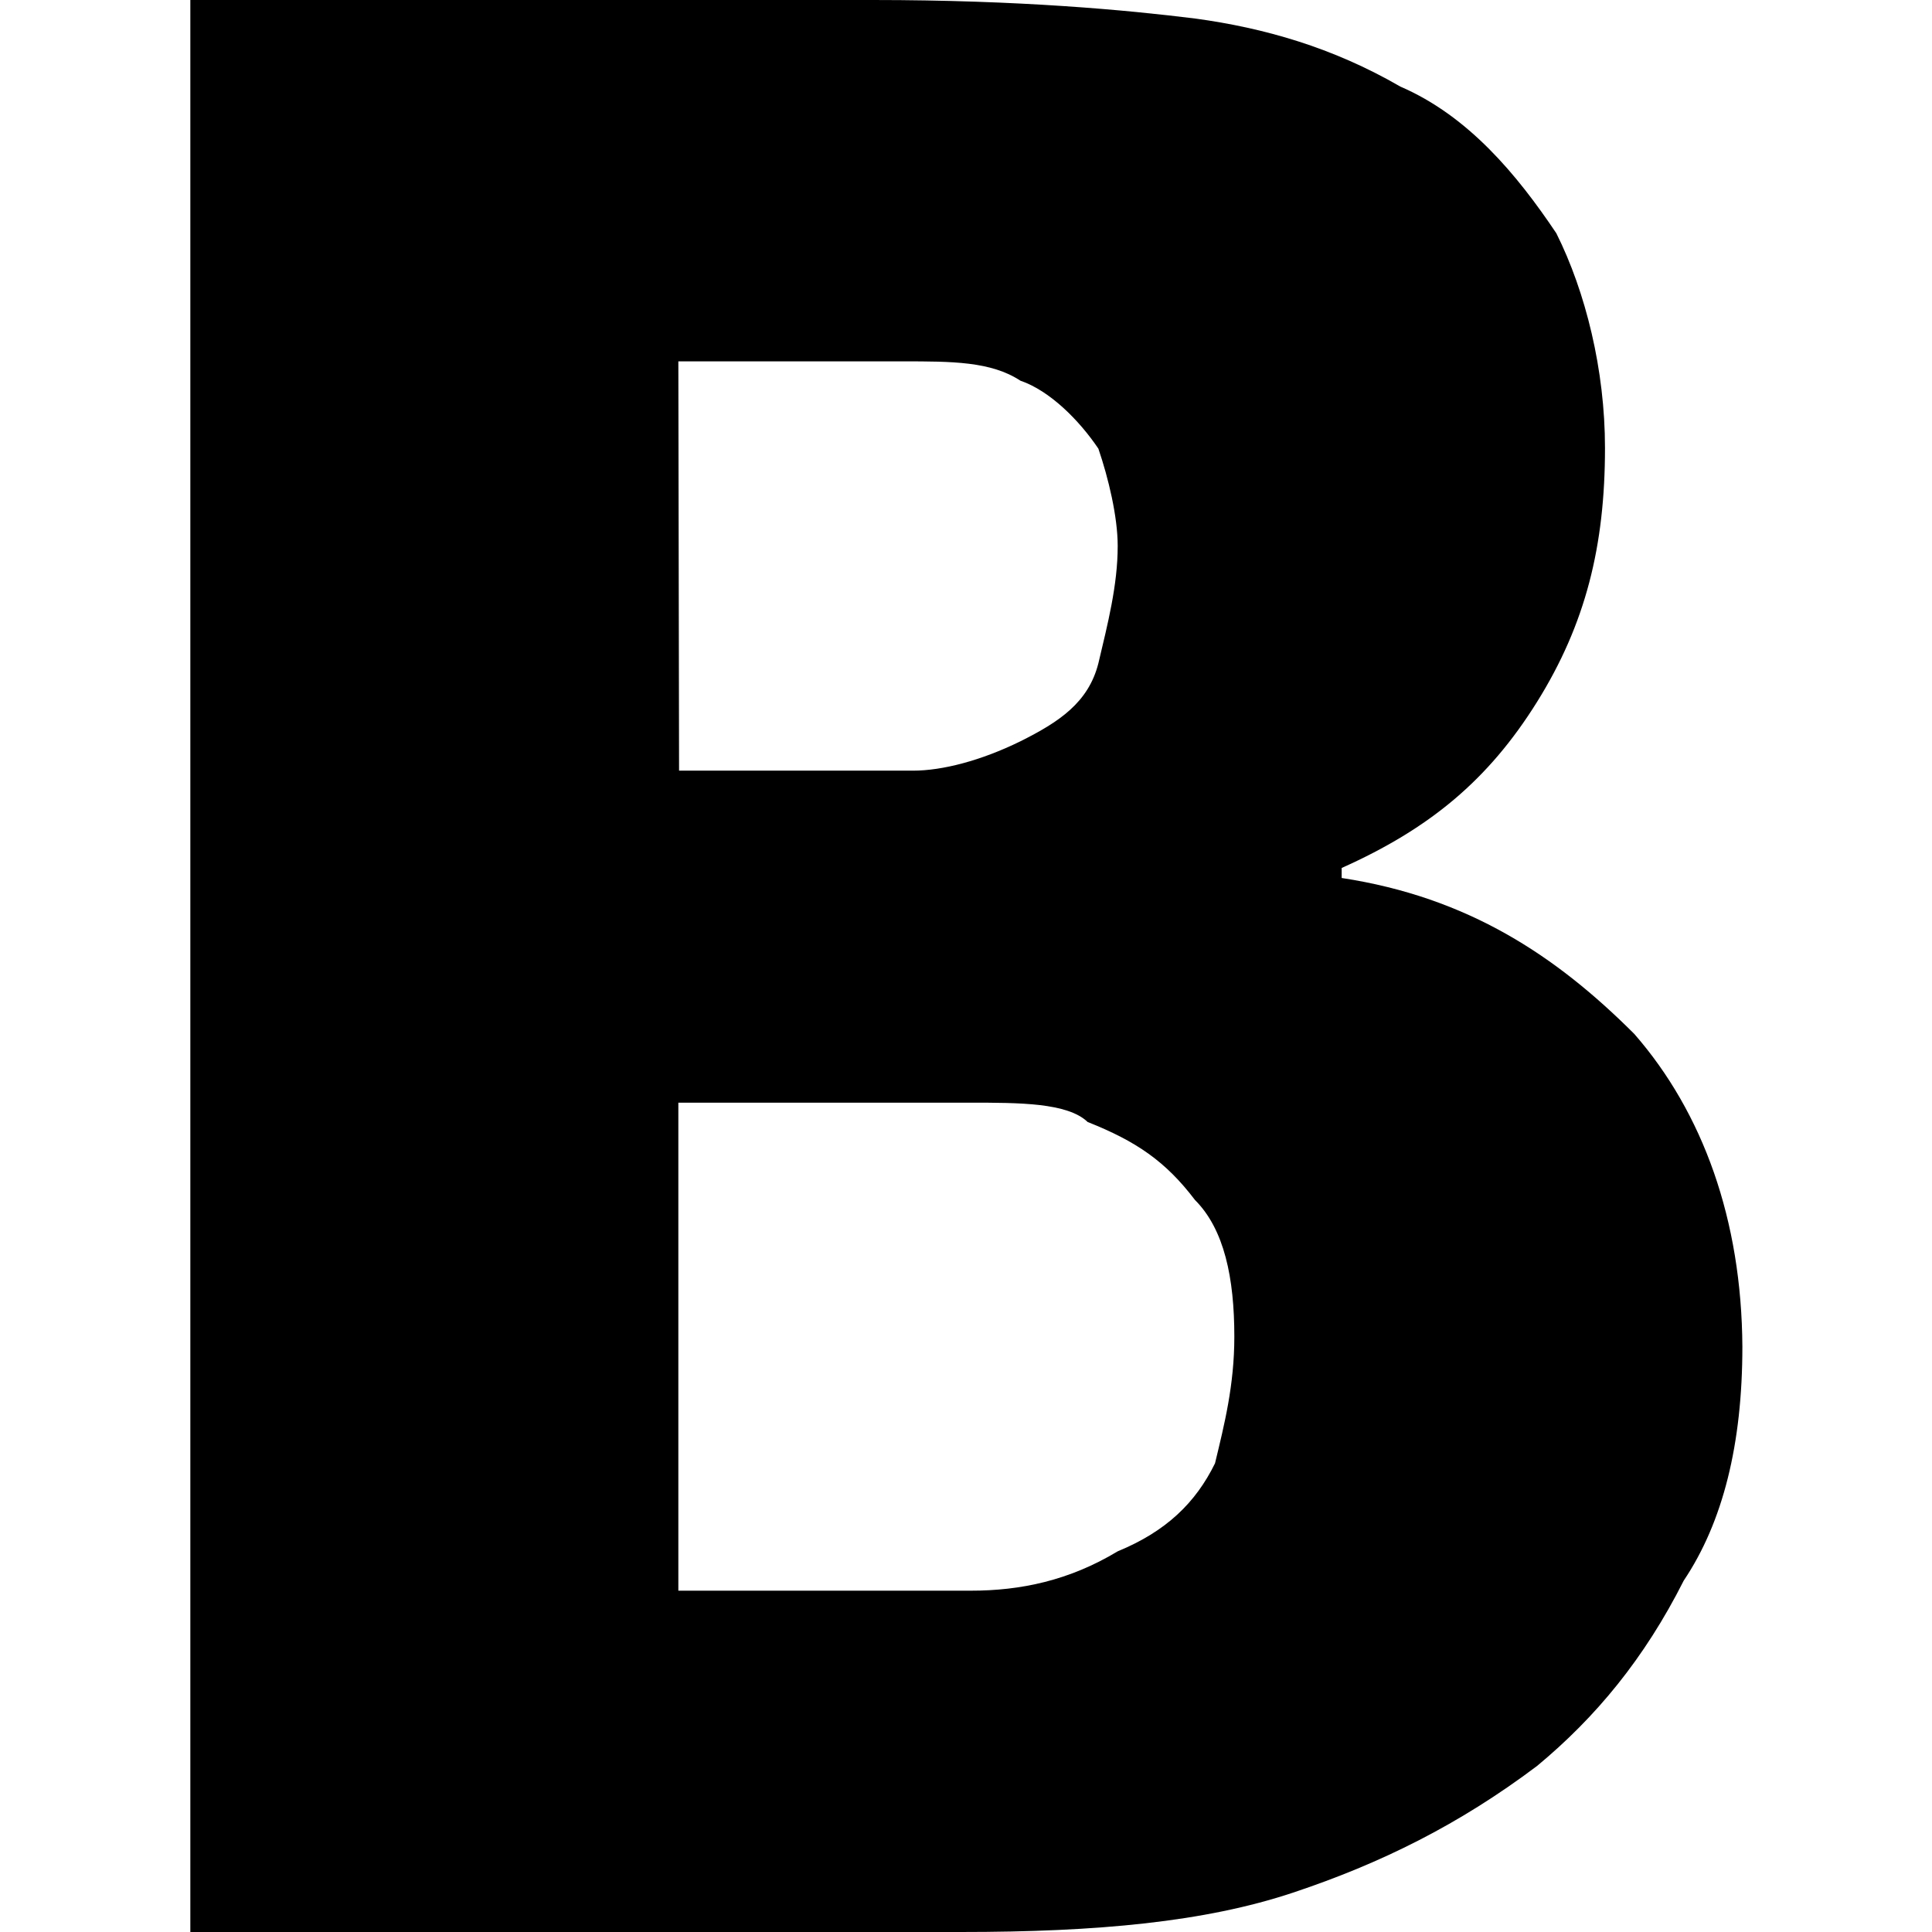
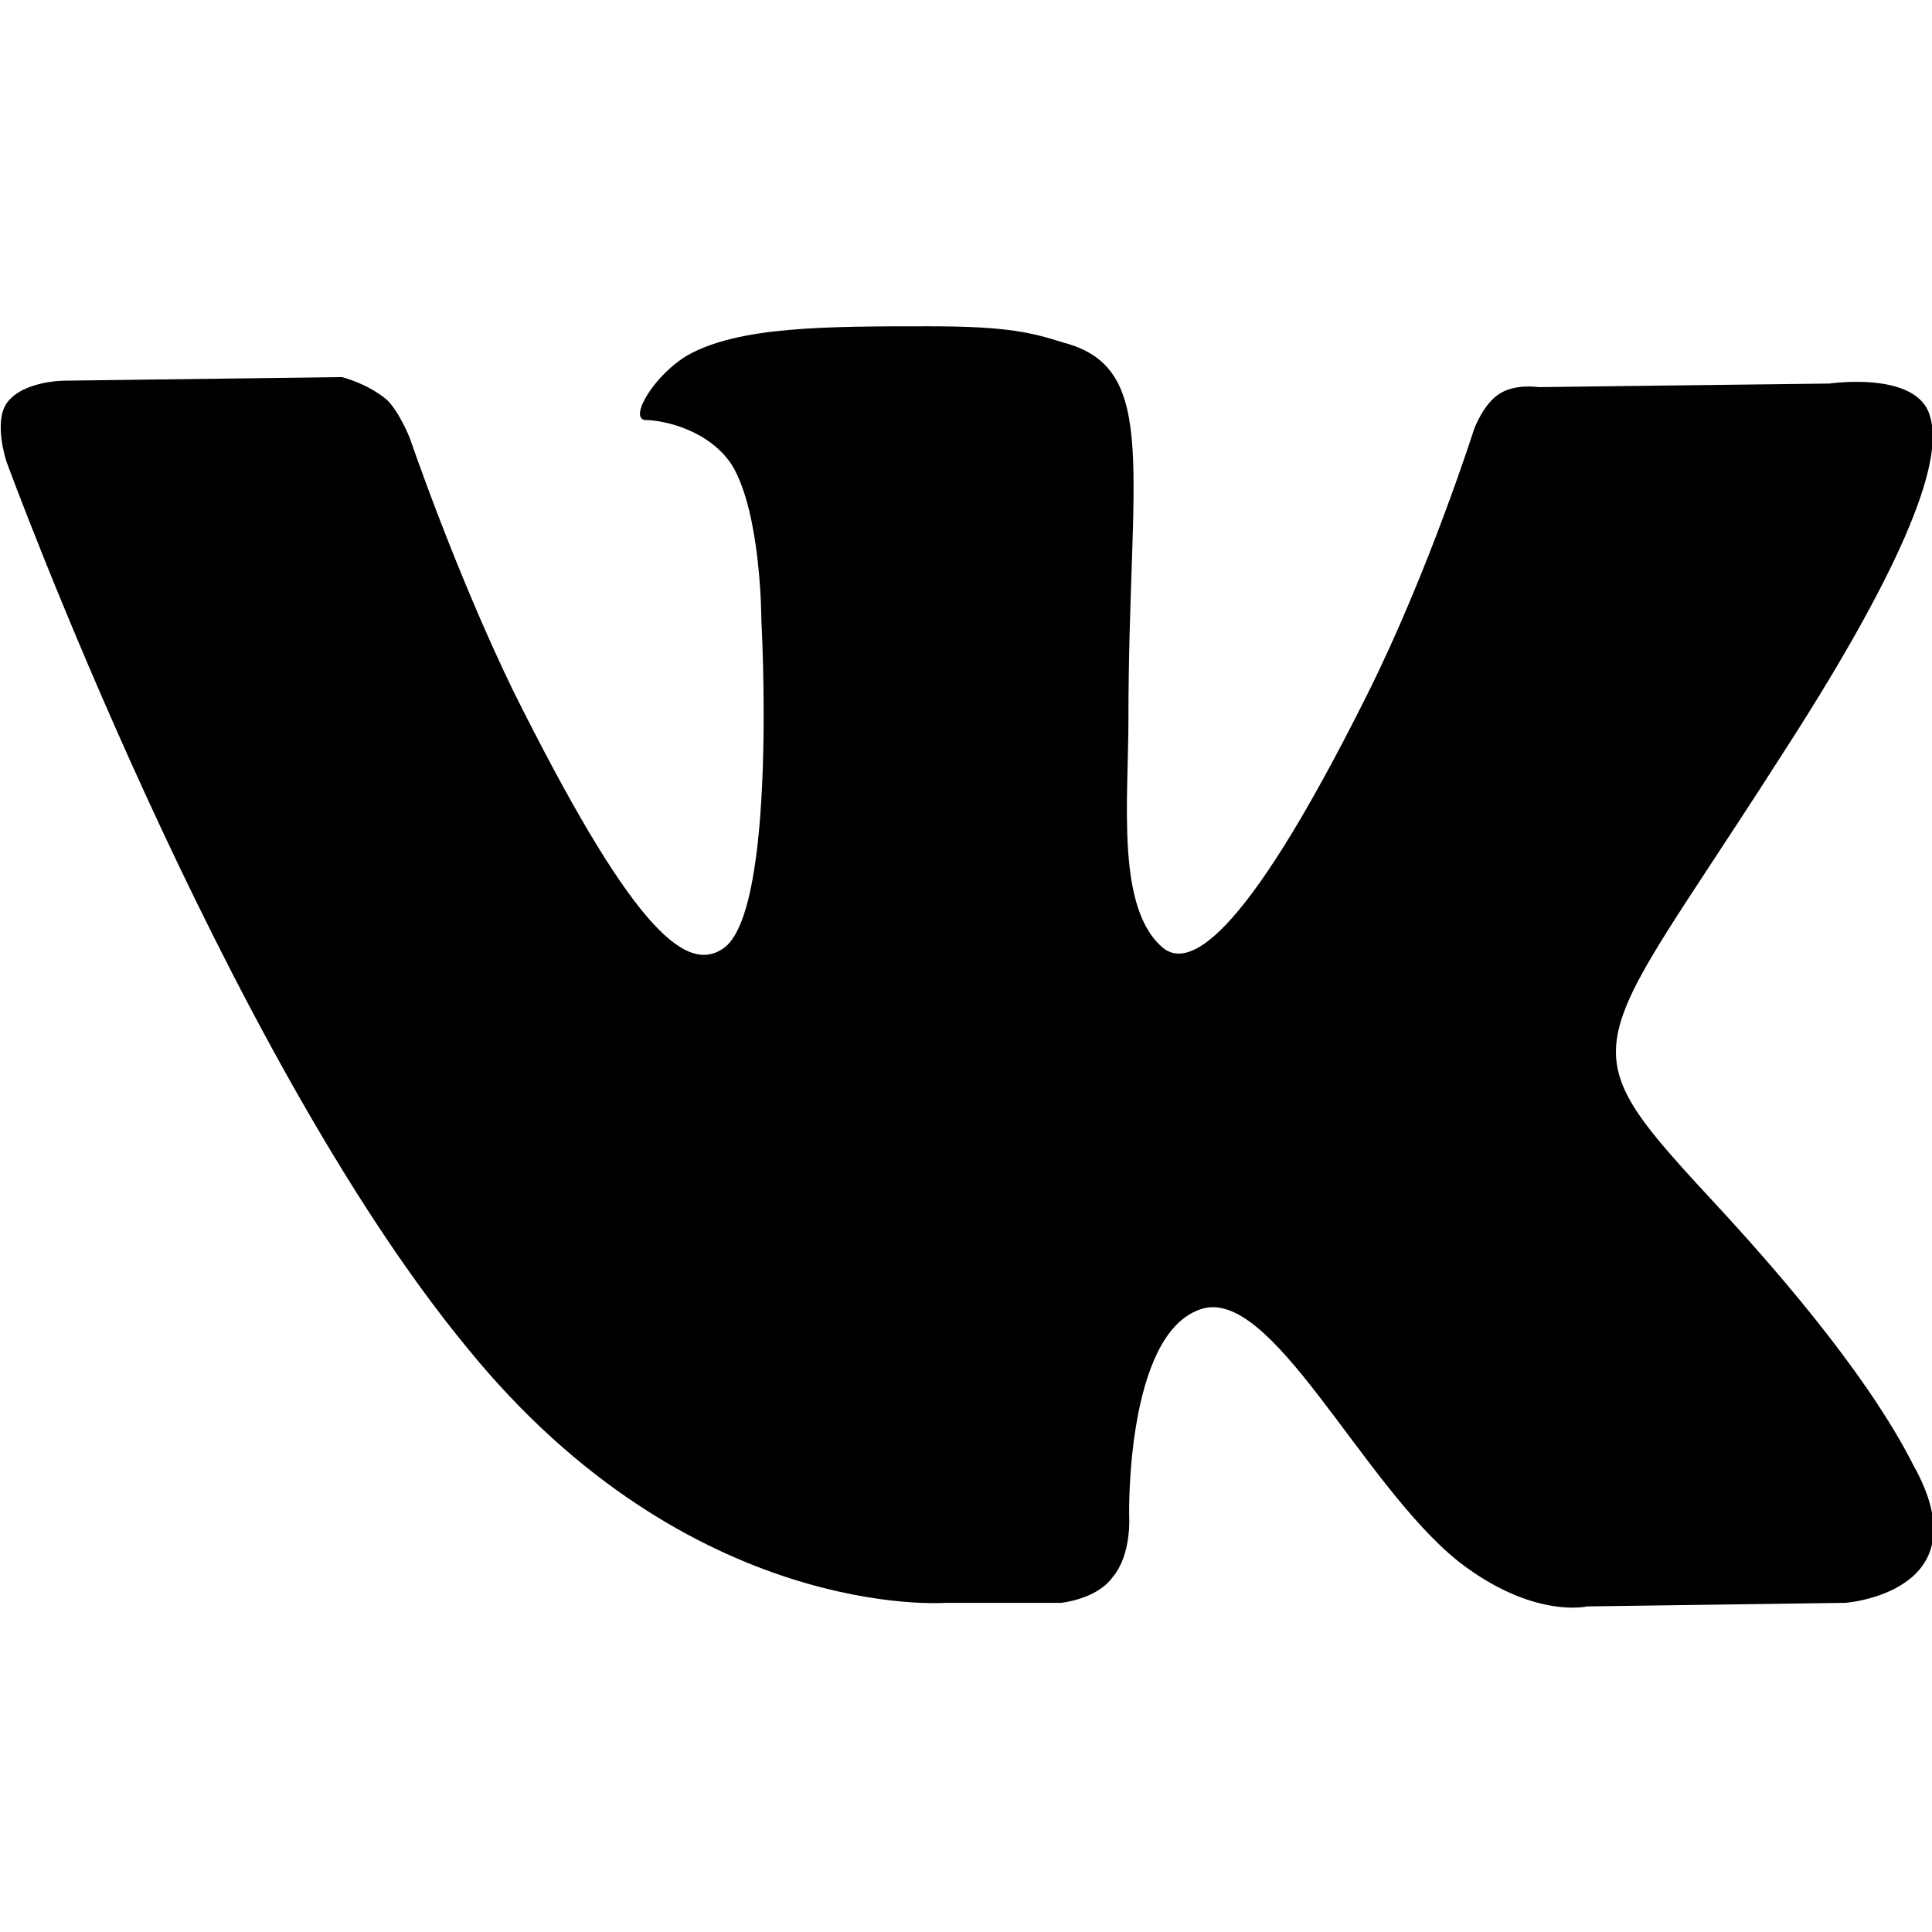
- <svg xmlns="http://www.w3.org/2000/svg" version="1.1" id="Слой_1" x="0px" y="0px" viewBox="0 0 270 270" enable-background="new 0 0 270 270" xml:space="preserve">
-   <path d="M228.4,144.5c-10.9-10.9-23.2-19.1-40.9-21.8v-1.4c12.3-5.5,20.5-12.3,27.3-23.2s9.5-21.8,9.5-35.5c0-10.9-2.7-21.8-6.8-30  c-5.5-8.2-12.3-16.4-21.8-20.5c-9.5-5.5-19.1-8.2-28.6-9.5C157.5,1.4,142.5,0,122,0H26.6v270h107.7c19.1,0,34.1-1.4,46.4-5.5  c12.3-4.1,23.2-9.5,34.1-17.7c8.2-6.8,15-15,20.5-25.9c5.5-8.2,8.2-19.1,8.2-32.7C243.4,170.5,238,155.5,228.4,144.5z M94.8,50.5  h4.1c12.3,0,20.5,0,27.3,0c6.8,0,12.3,0,16.4,2.7c4.1,1.4,8.2,5.5,10.9,9.5c1.4,4.1,2.7,9.5,2.7,13.6c0,5.5-1.4,10.9-2.7,16.4  c-1.4,5.5-5.5,8.2-10.9,10.9c-5.5,2.7-10.9,4.1-15,4.1c-4.1,0-12.3,0-24.5,0h-8.2L94.8,50.5L94.8,50.5z M169.8,204.5  c-2.7,5.5-6.8,9.5-13.6,12.3c-6.8,4.1-13.6,5.5-20.5,5.5s-19.1,0-36.8,0h-4.1v-68.2H107c12.3,0,21.8,0,28.6,0s13.6,0,16.4,2.7  c6.8,2.7,10.9,5.5,15,10.9c4.1,4.1,5.5,10.9,5.5,19.1C172.5,193.6,171.1,199.1,169.8,204.5z" />
+ <svg xmlns="http://www.w3.org/2000/svg" version="1.1" id="Слой_1" x="0px" y="0px" viewBox="0 0 270 270" style="enable-background:new 0 0 270 270;" xml:space="preserve">
+   <path d="M132.1,224h16.2c0,0,5-0.5,7.2-3.6c2.7-3.2,2.3-8.6,2.3-8.6s-0.5-25.2,9.9-28.8c9.9-3.6,22.5,24.3,36.1,35.2  c10.4,8.1,18,6.3,18,6.3l36.1-0.5c0,0,18.9-1.4,9.9-18.5c-0.9-1.4-5.4-12.6-27-36.1c-22.5-24.3-19.4-20.7,7.7-63.1  c16.7-25.7,23.4-41.5,21.2-48.2c-1.8-6.3-14-4.5-14-4.5L215,54.1c0,0-3.2-0.5-5.4,0.9c-2.3,1.4-3.6,5-3.6,5s-6.3,19.8-14.9,37  c-18,36.1-25.2,37.9-28.4,35.6c-6.8-5.4-5-20.7-5-32c0-34.7,4.5-49.1-9-52.7c-4.5-1.4-7.7-2.3-18.9-2.3c-14.4,0-26.6,0-33.8,4.1  c-4.5,2.7-8.1,8.6-5.9,9c2.7,0,9,1.4,12.2,6.3c4.1,6.8,4.1,21.6,4.1,21.6s2.3,41-5.4,46c-5.4,3.6-13.1-3.6-29.3-36.1  c-8.1-16.7-14.4-35.2-14.4-35.2s-1.4-3.6-3.2-5.4c-2.7-2.3-6.3-3.2-6.3-3.2L9,53.2c0,0-5.9,0-8.1,3.2c-1.8,2.7,0,8.1,0,8.1  s30.2,82.5,64.5,124C96.5,226.7,132.1,224,132.1,224L132.1,224z" />
</svg>
